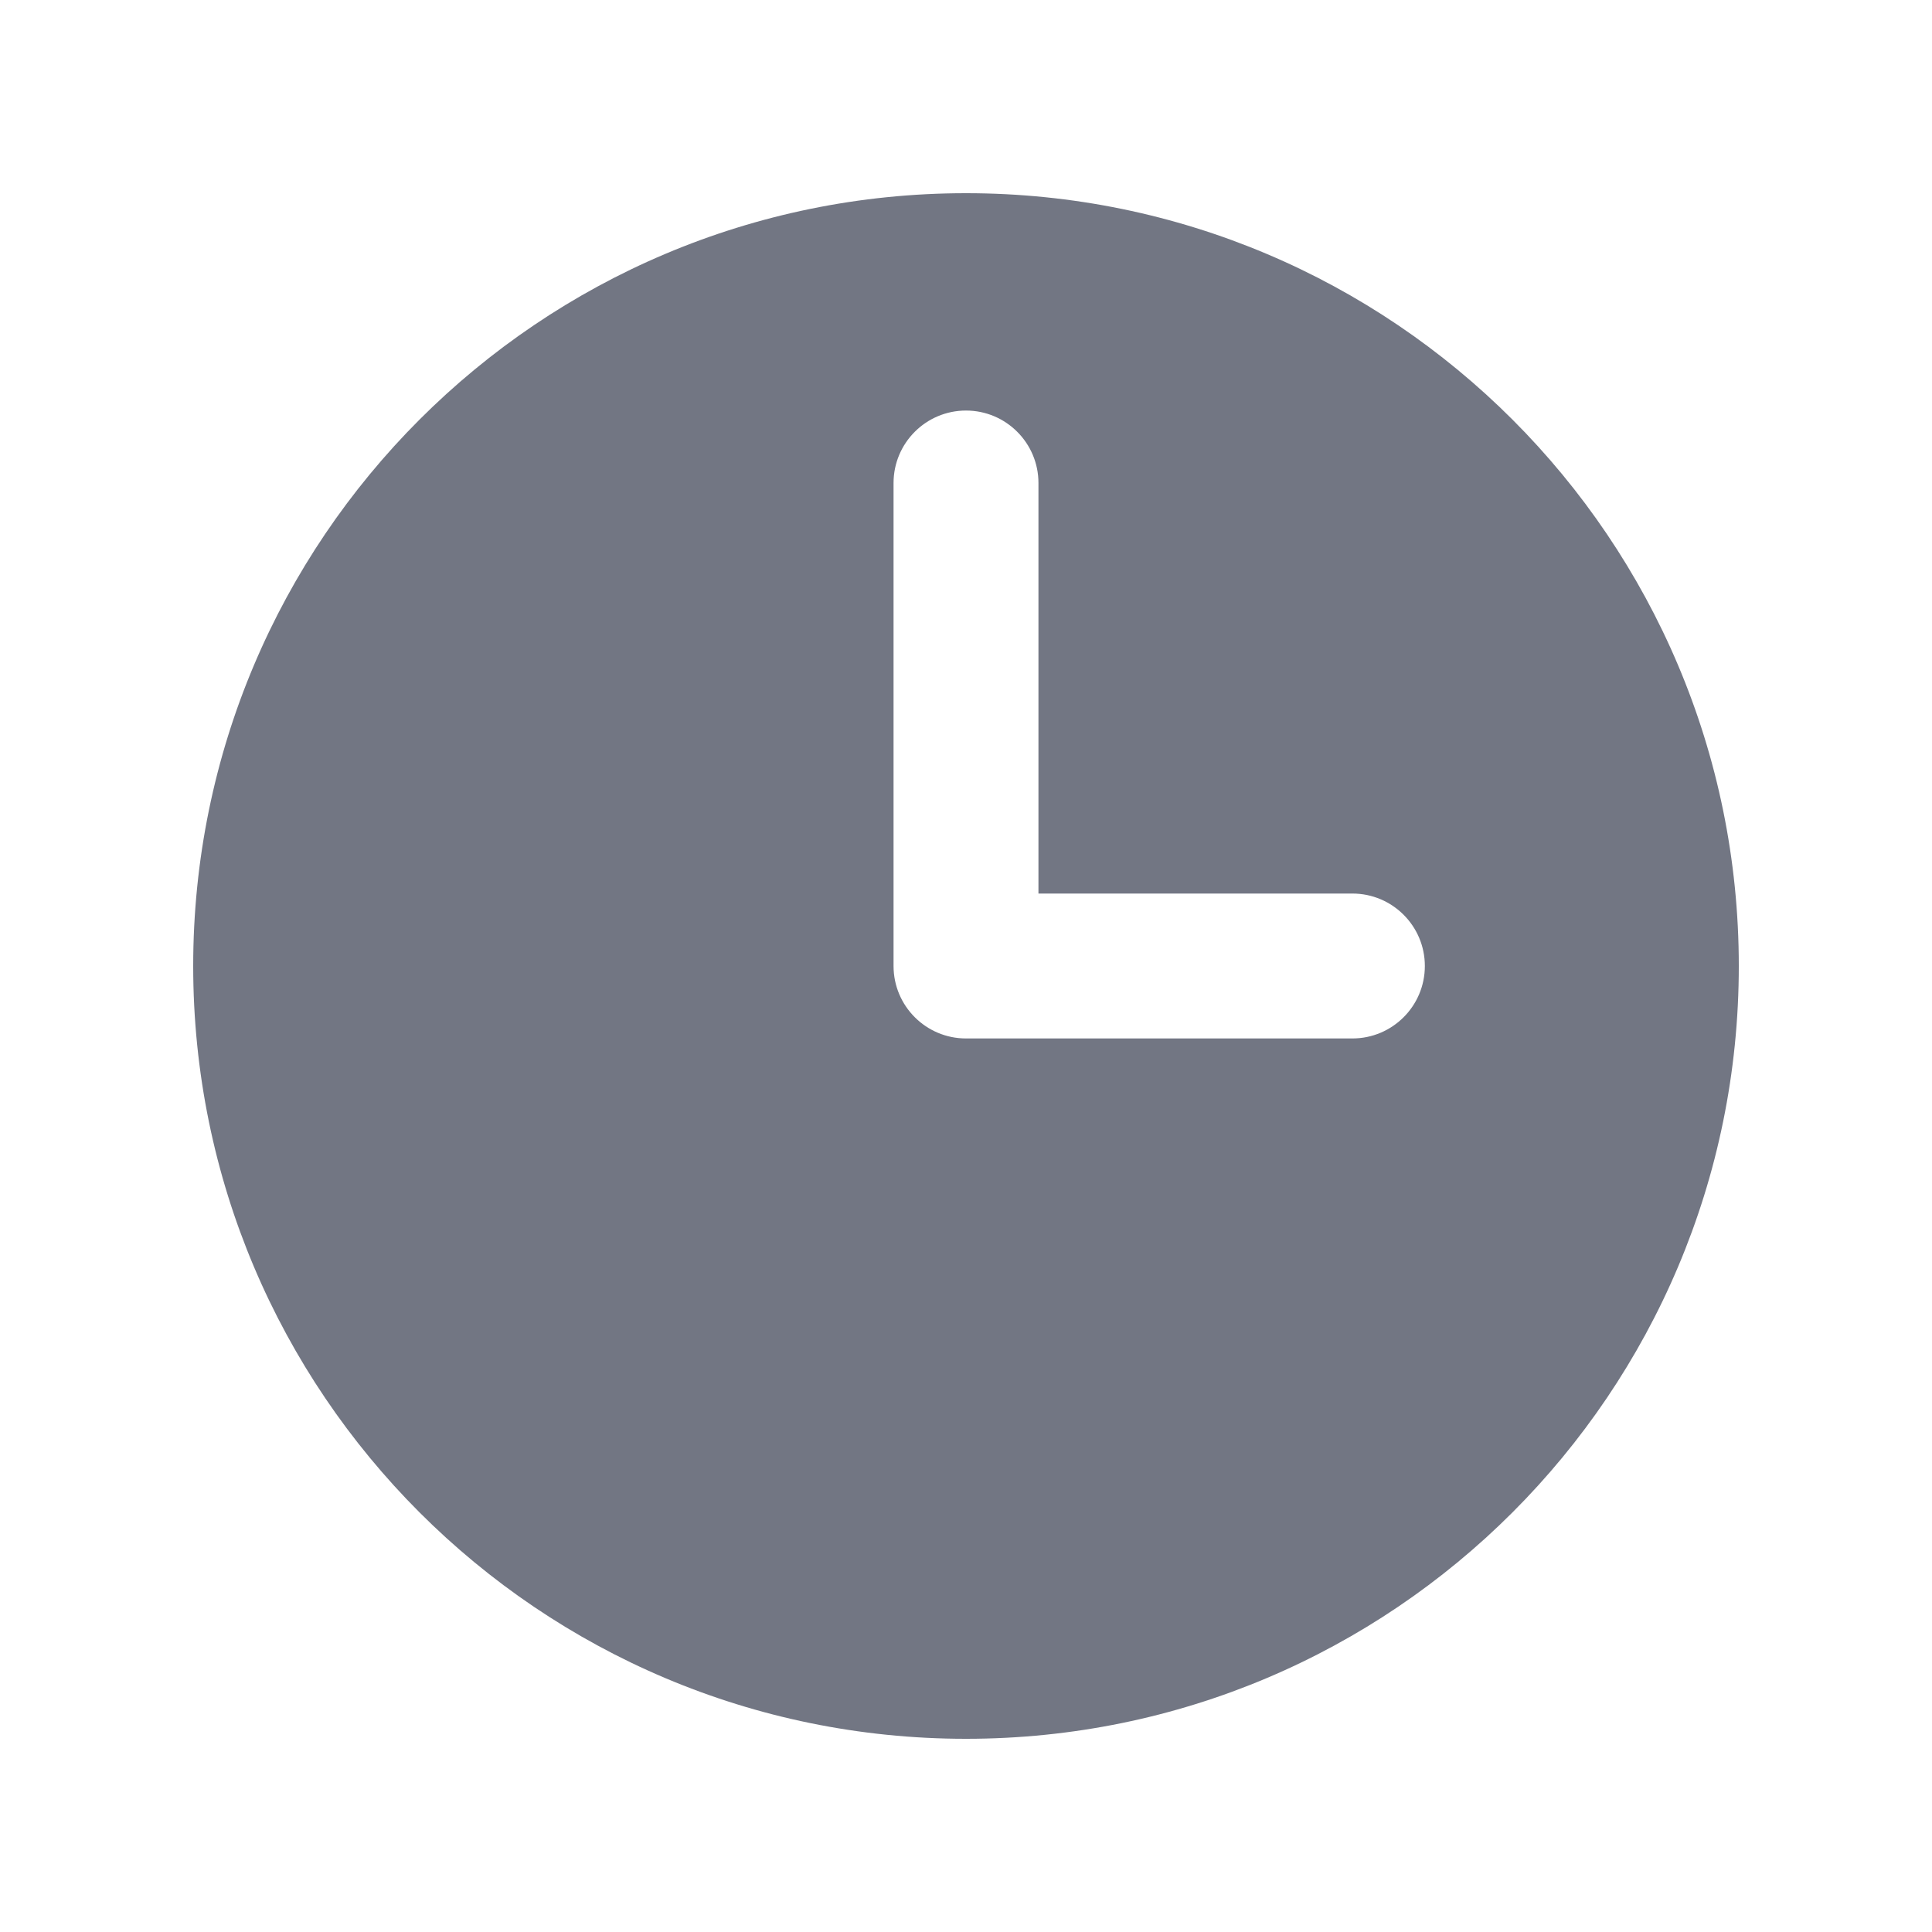
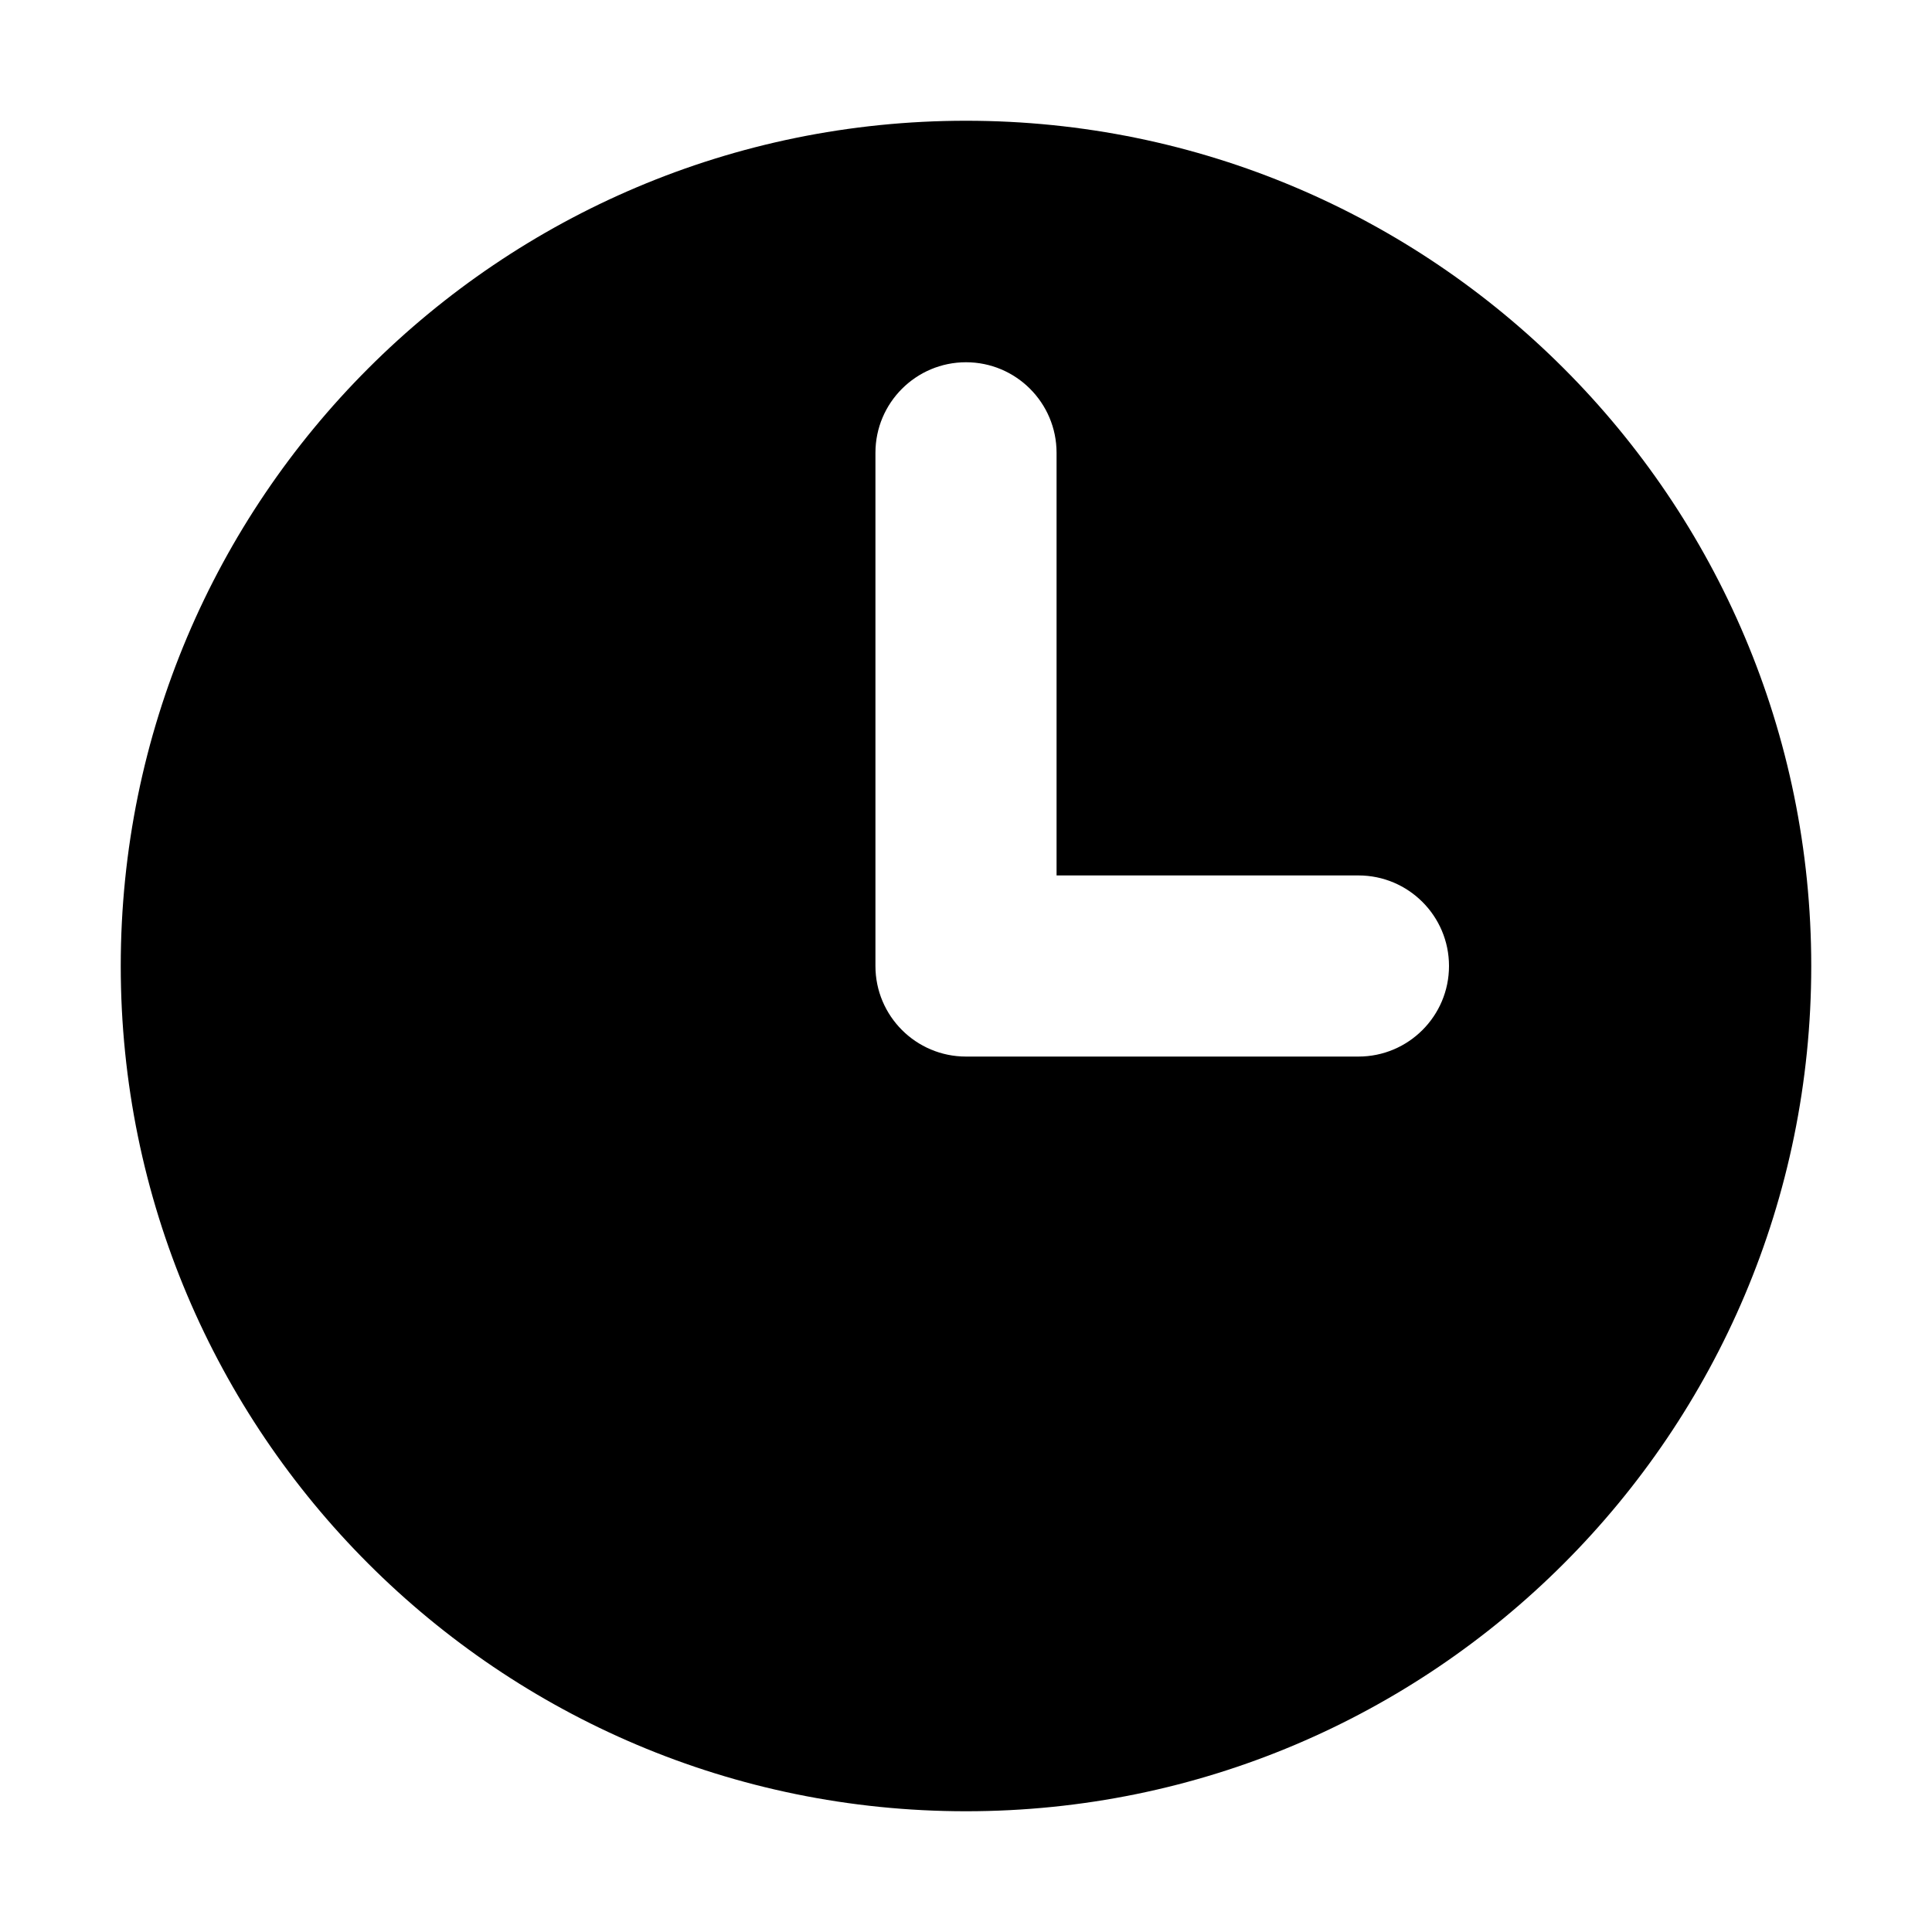
- <svg xmlns="http://www.w3.org/2000/svg" width="20" height="20" viewBox="0 0 20 20" fill="none">
-   <path fill-rule="evenodd" clip-rule="evenodd" d="M10 18C14.418 18 18 14.418 18 10C18 5.582 14.418 2 10 2C5.582 2 2 5.582 2 10C2 14.418 5.582 18 10 18ZM10.75 5C10.75 4.586 10.414 4.25 10 4.25C9.586 4.25 9.25 4.586 9.25 5V10C9.25 10.414 9.586 10.75 10 10.75H14C14.414 10.75 14.75 10.414 14.75 10C14.75 9.586 14.414 9.25 14 9.25H10.75V5Z" fill="#727683" />
+ <svg xmlns="http://www.w3.org/2000/svg" width="16" height="16" viewBox="0 0 16 16" fill="none">
+   <path fill-rule="evenodd" clip-rule="evenodd" d="M1 8C1 4.134 4.134 1 8 1C11.866 1 15 4.134 15 8C15 11.866 11.866 15 8 15C4.134 15 1 11.866 1 8ZM8.75 3.75C8.75 3.336 8.414 3 8 3C7.586 3 7.25 3.336 7.25 3.75V8C7.25 8.414 7.586 8.75 8 8.75H11.25C11.664 8.75 12 8.414 12 8C12 7.586 11.664 7.25 11.25 7.25H8.75V3.75Z" fill="black" />
</svg>
